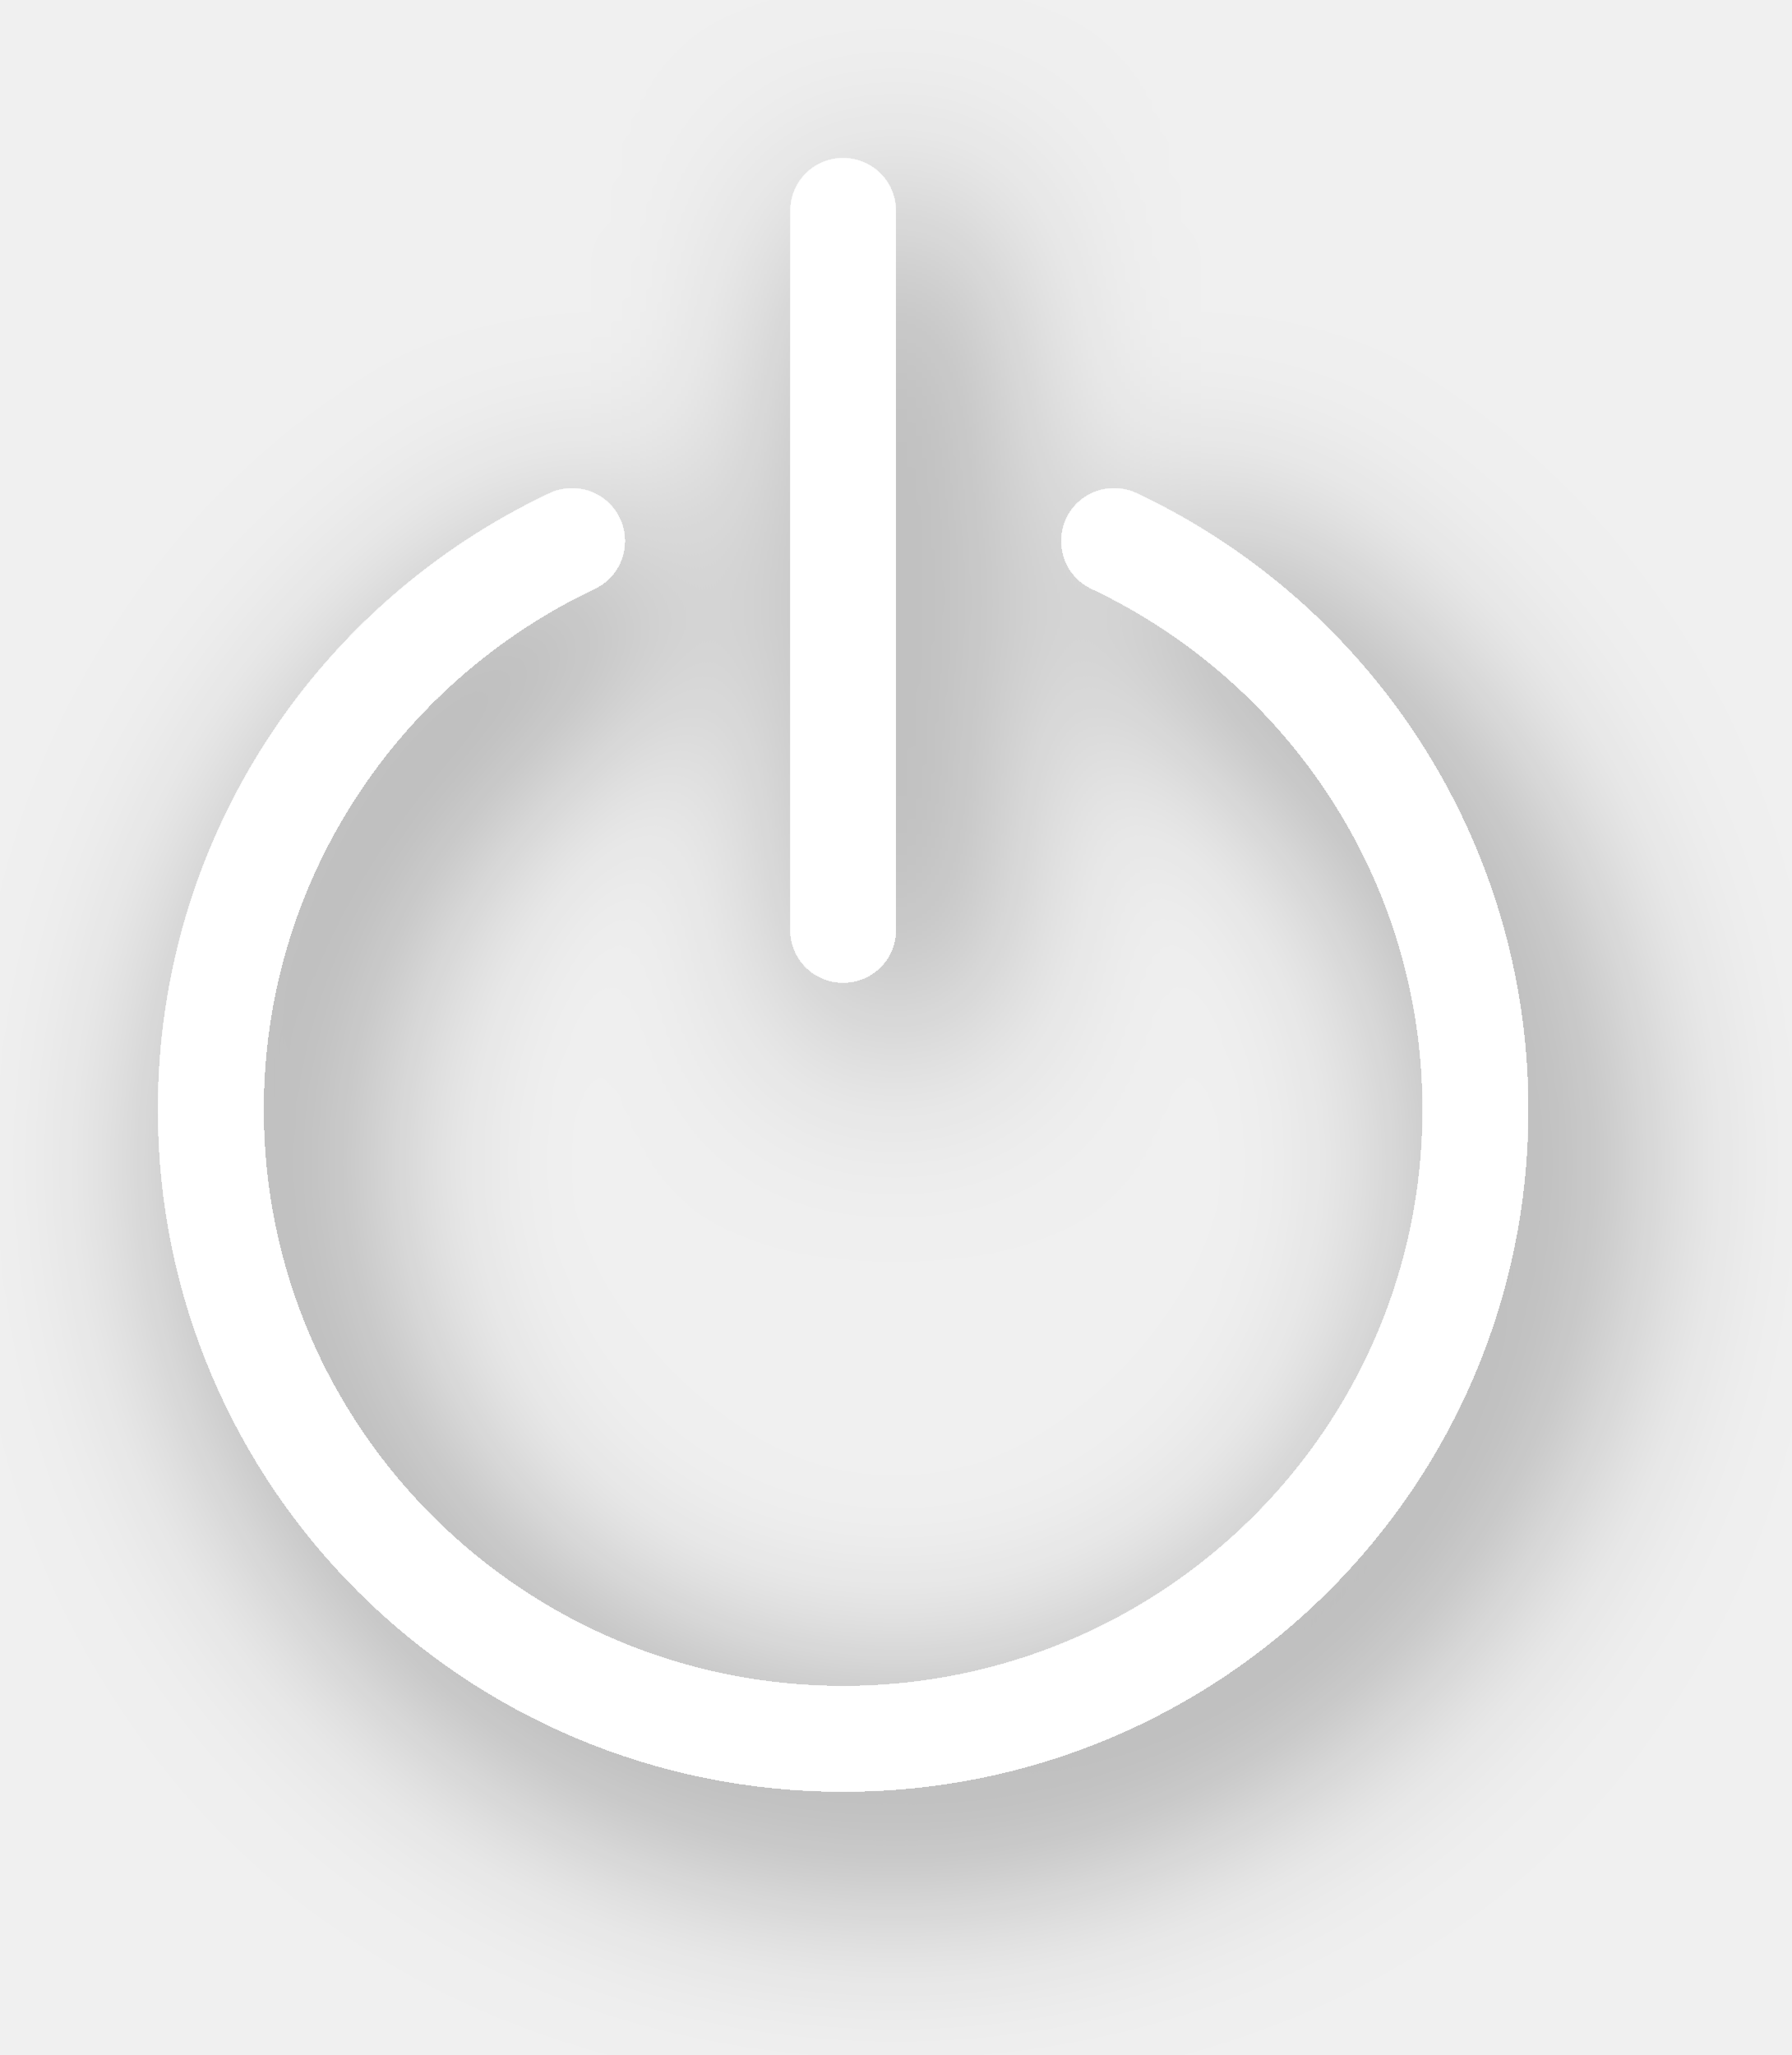
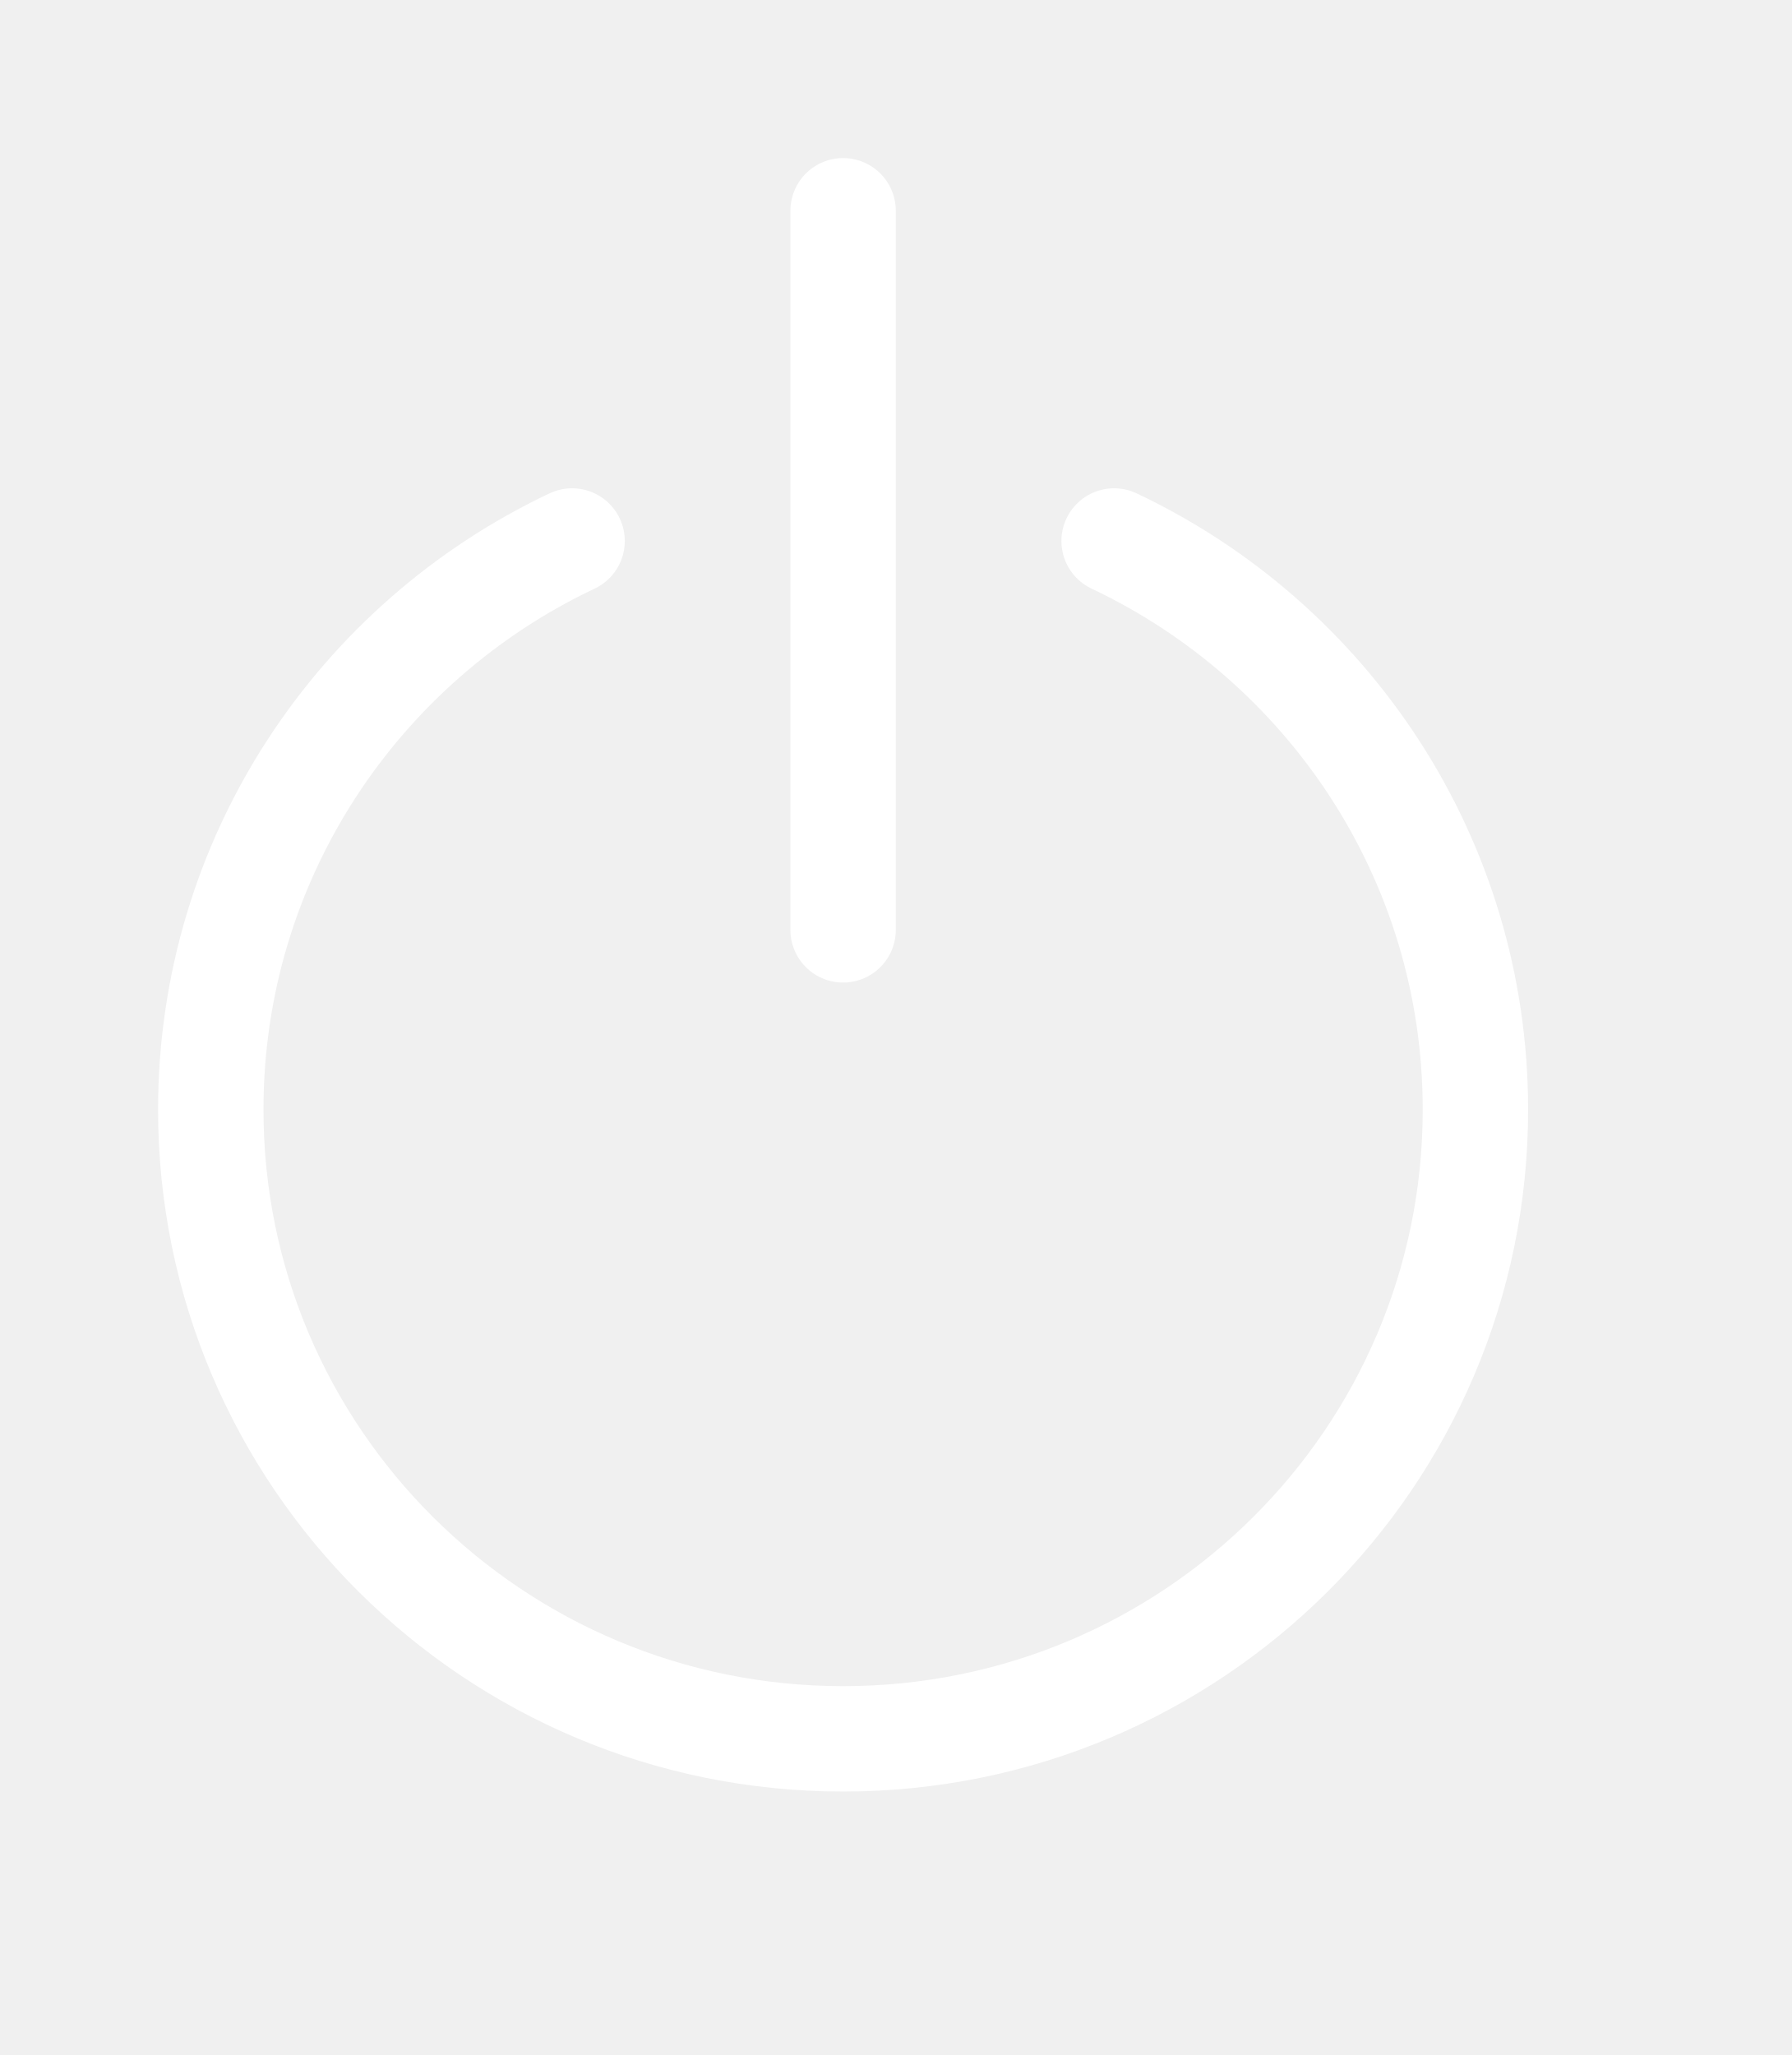
<svg xmlns="http://www.w3.org/2000/svg" width="34" height="39" viewBox="0 0 34 39" fill="none">
-   <g filter="url(#filter0_d_2867_4849)">
+   <g>
    <path d="M10.857 10.267C6.803 12.183 4 16.295 4 21.059C4 27.654 9.373 33 16 33C22.627 33 28 27.654 28 21.059C28 16.295 25.197 12.183 21.143 10.267M16 4V17.647" stroke="white" stroke-width="2" stroke-linecap="round" stroke-linejoin="round" />
  </g>
  <defs>
-     <filter id="filter0_d_2867_4849" x="0" y="0" width="34" height="39" filterUnits="userSpaceOnUse" color-interpolation-filters="sRGB">
-       <feFlood flood-opacity="0" result="BackgroundImageFix" />
-       <feColorMatrix in="SourceAlpha" type="matrix" values="0 0 0 0 0 0 0 0 0 0 0 0 0 0 0 0 0 0 127 0" result="hardAlpha" />
-       <feOffset dx="1" dy="1" />
-       <feGaussianBlur stdDeviation="2" />
-       <feComposite in2="hardAlpha" operator="out" />
-       <feColorMatrix type="matrix" values="0 0 0 0 0 0 0 0 0 0 0 0 0 0 0 0 0 0 0.5 0" />
-       <feBlend mode="normal" in2="BackgroundImageFix" result="effect1_dropShadow_2867_4849" />
-       <feBlend mode="normal" in="SourceGraphic" in2="effect1_dropShadow_2867_4849" result="shape" />
-     </filter>
-   </defs>
+ 
+ </defs>
</svg>
